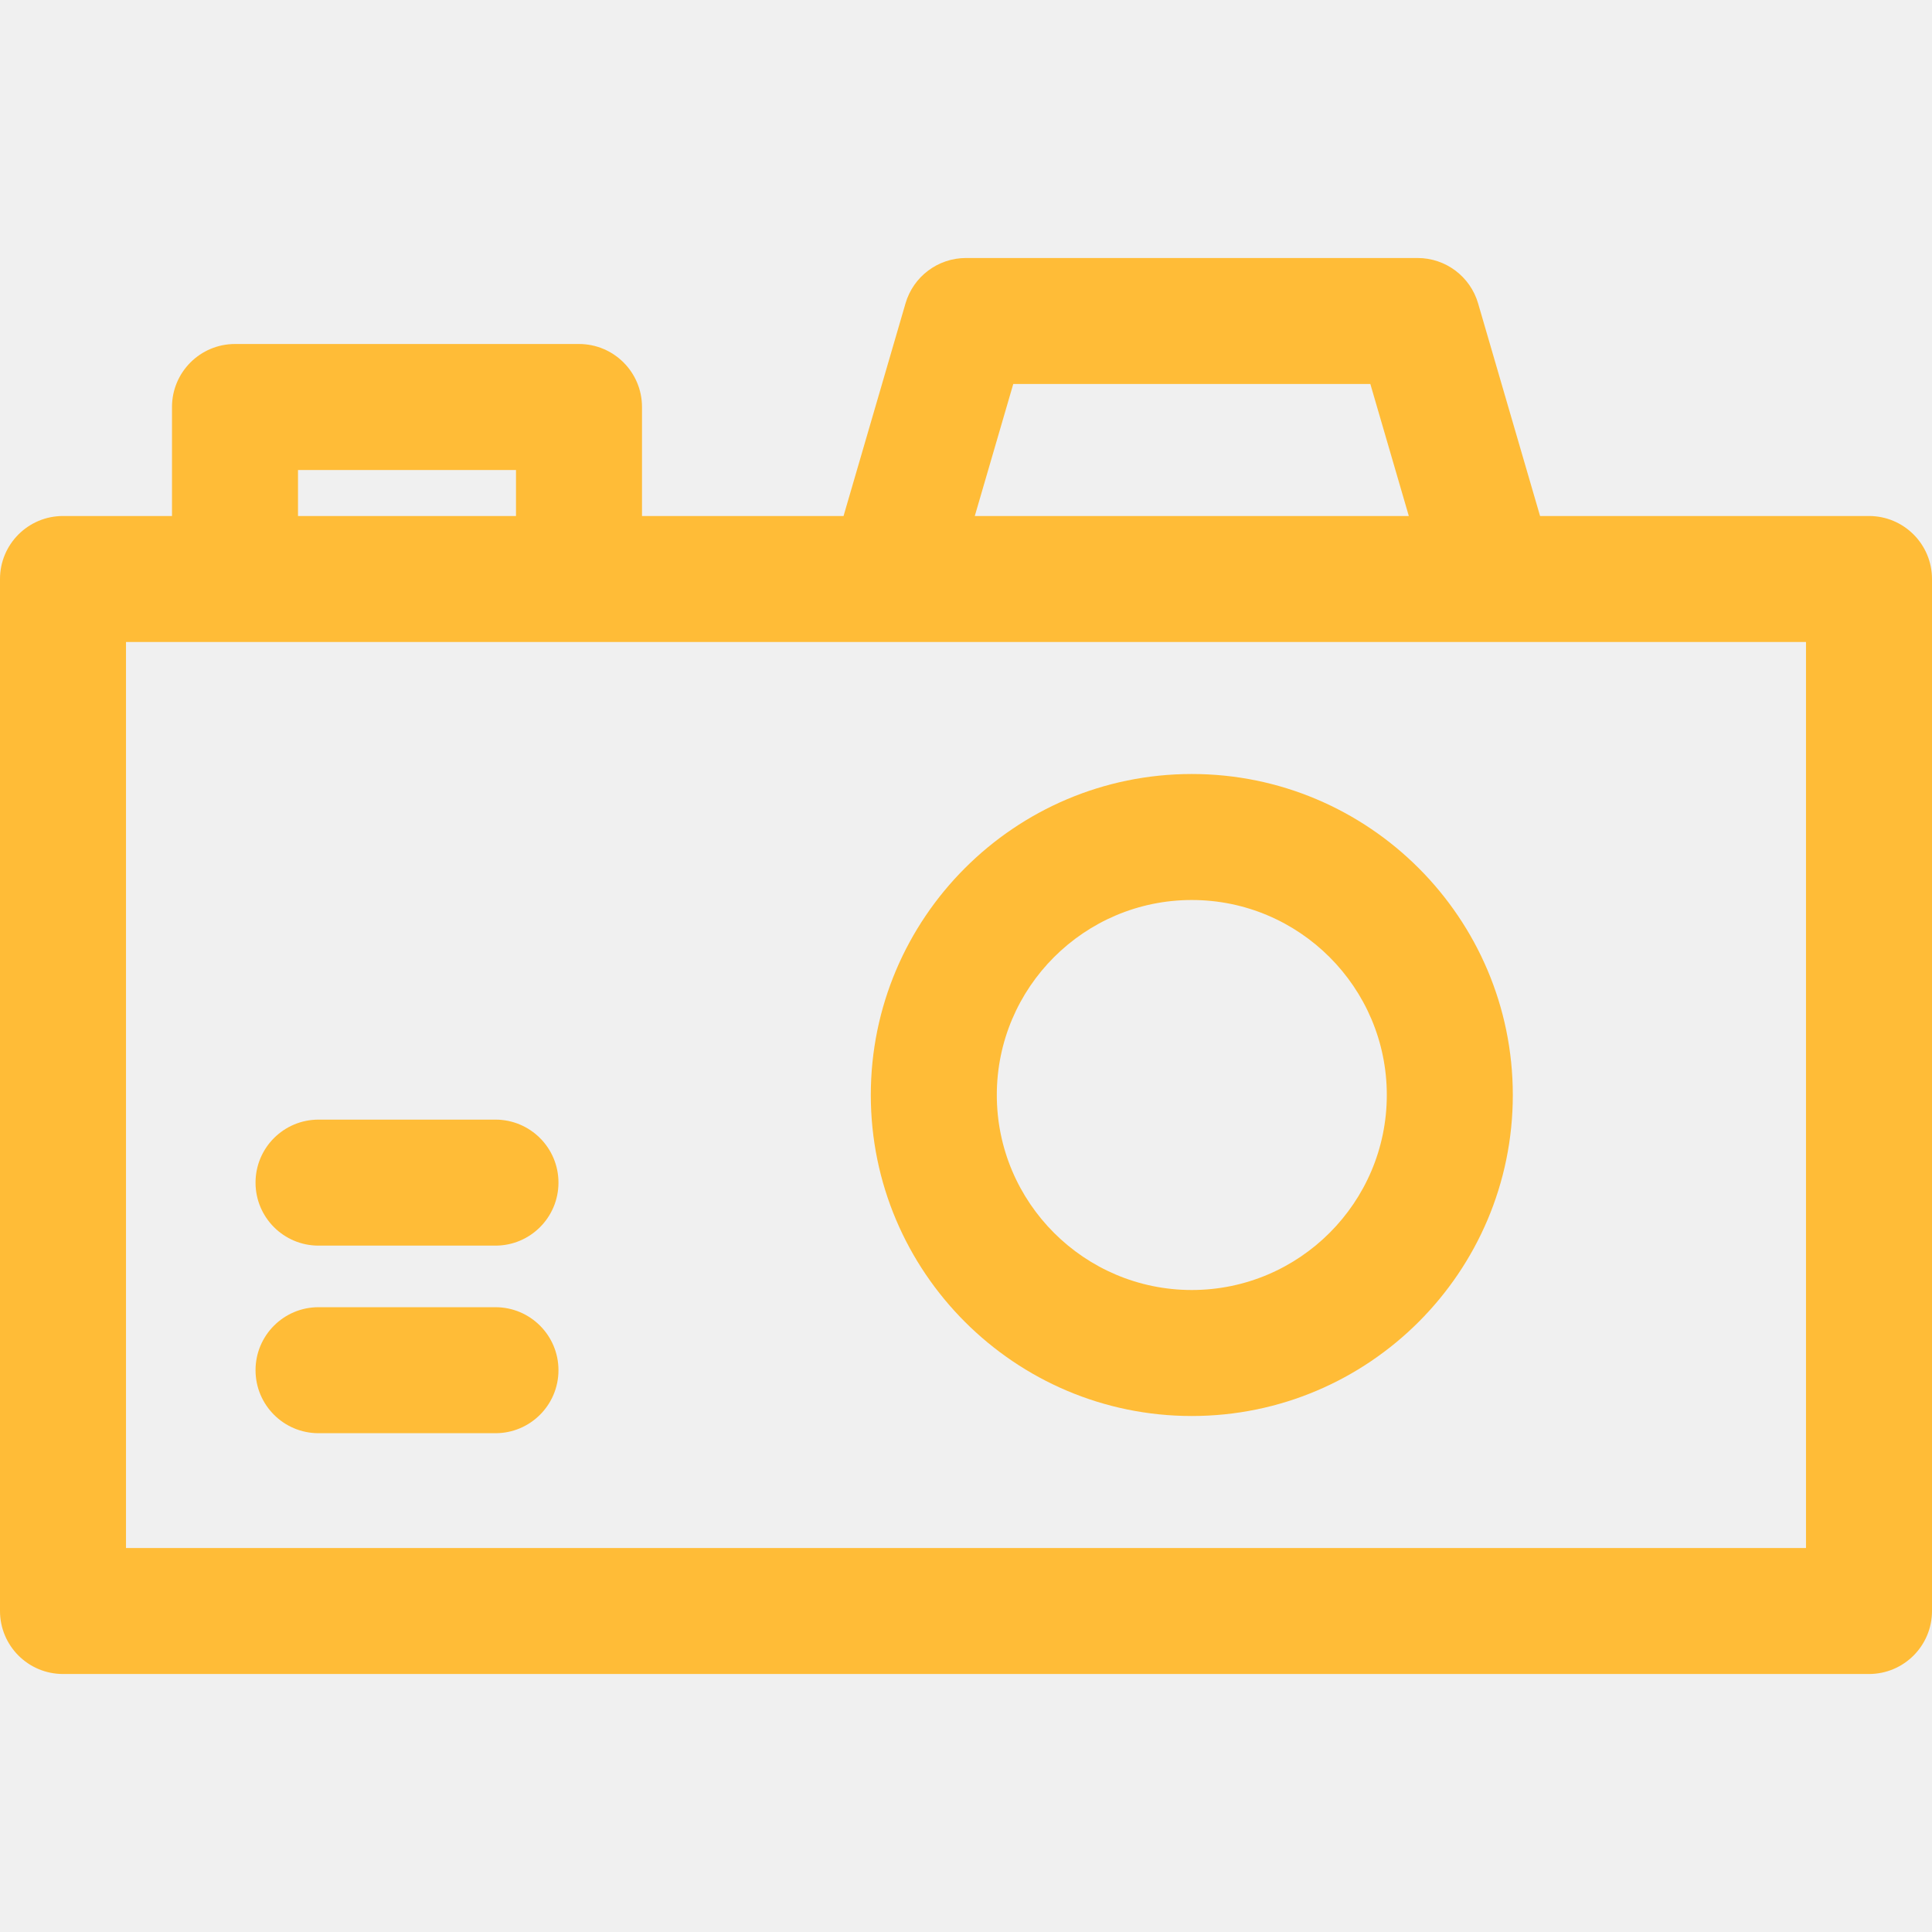
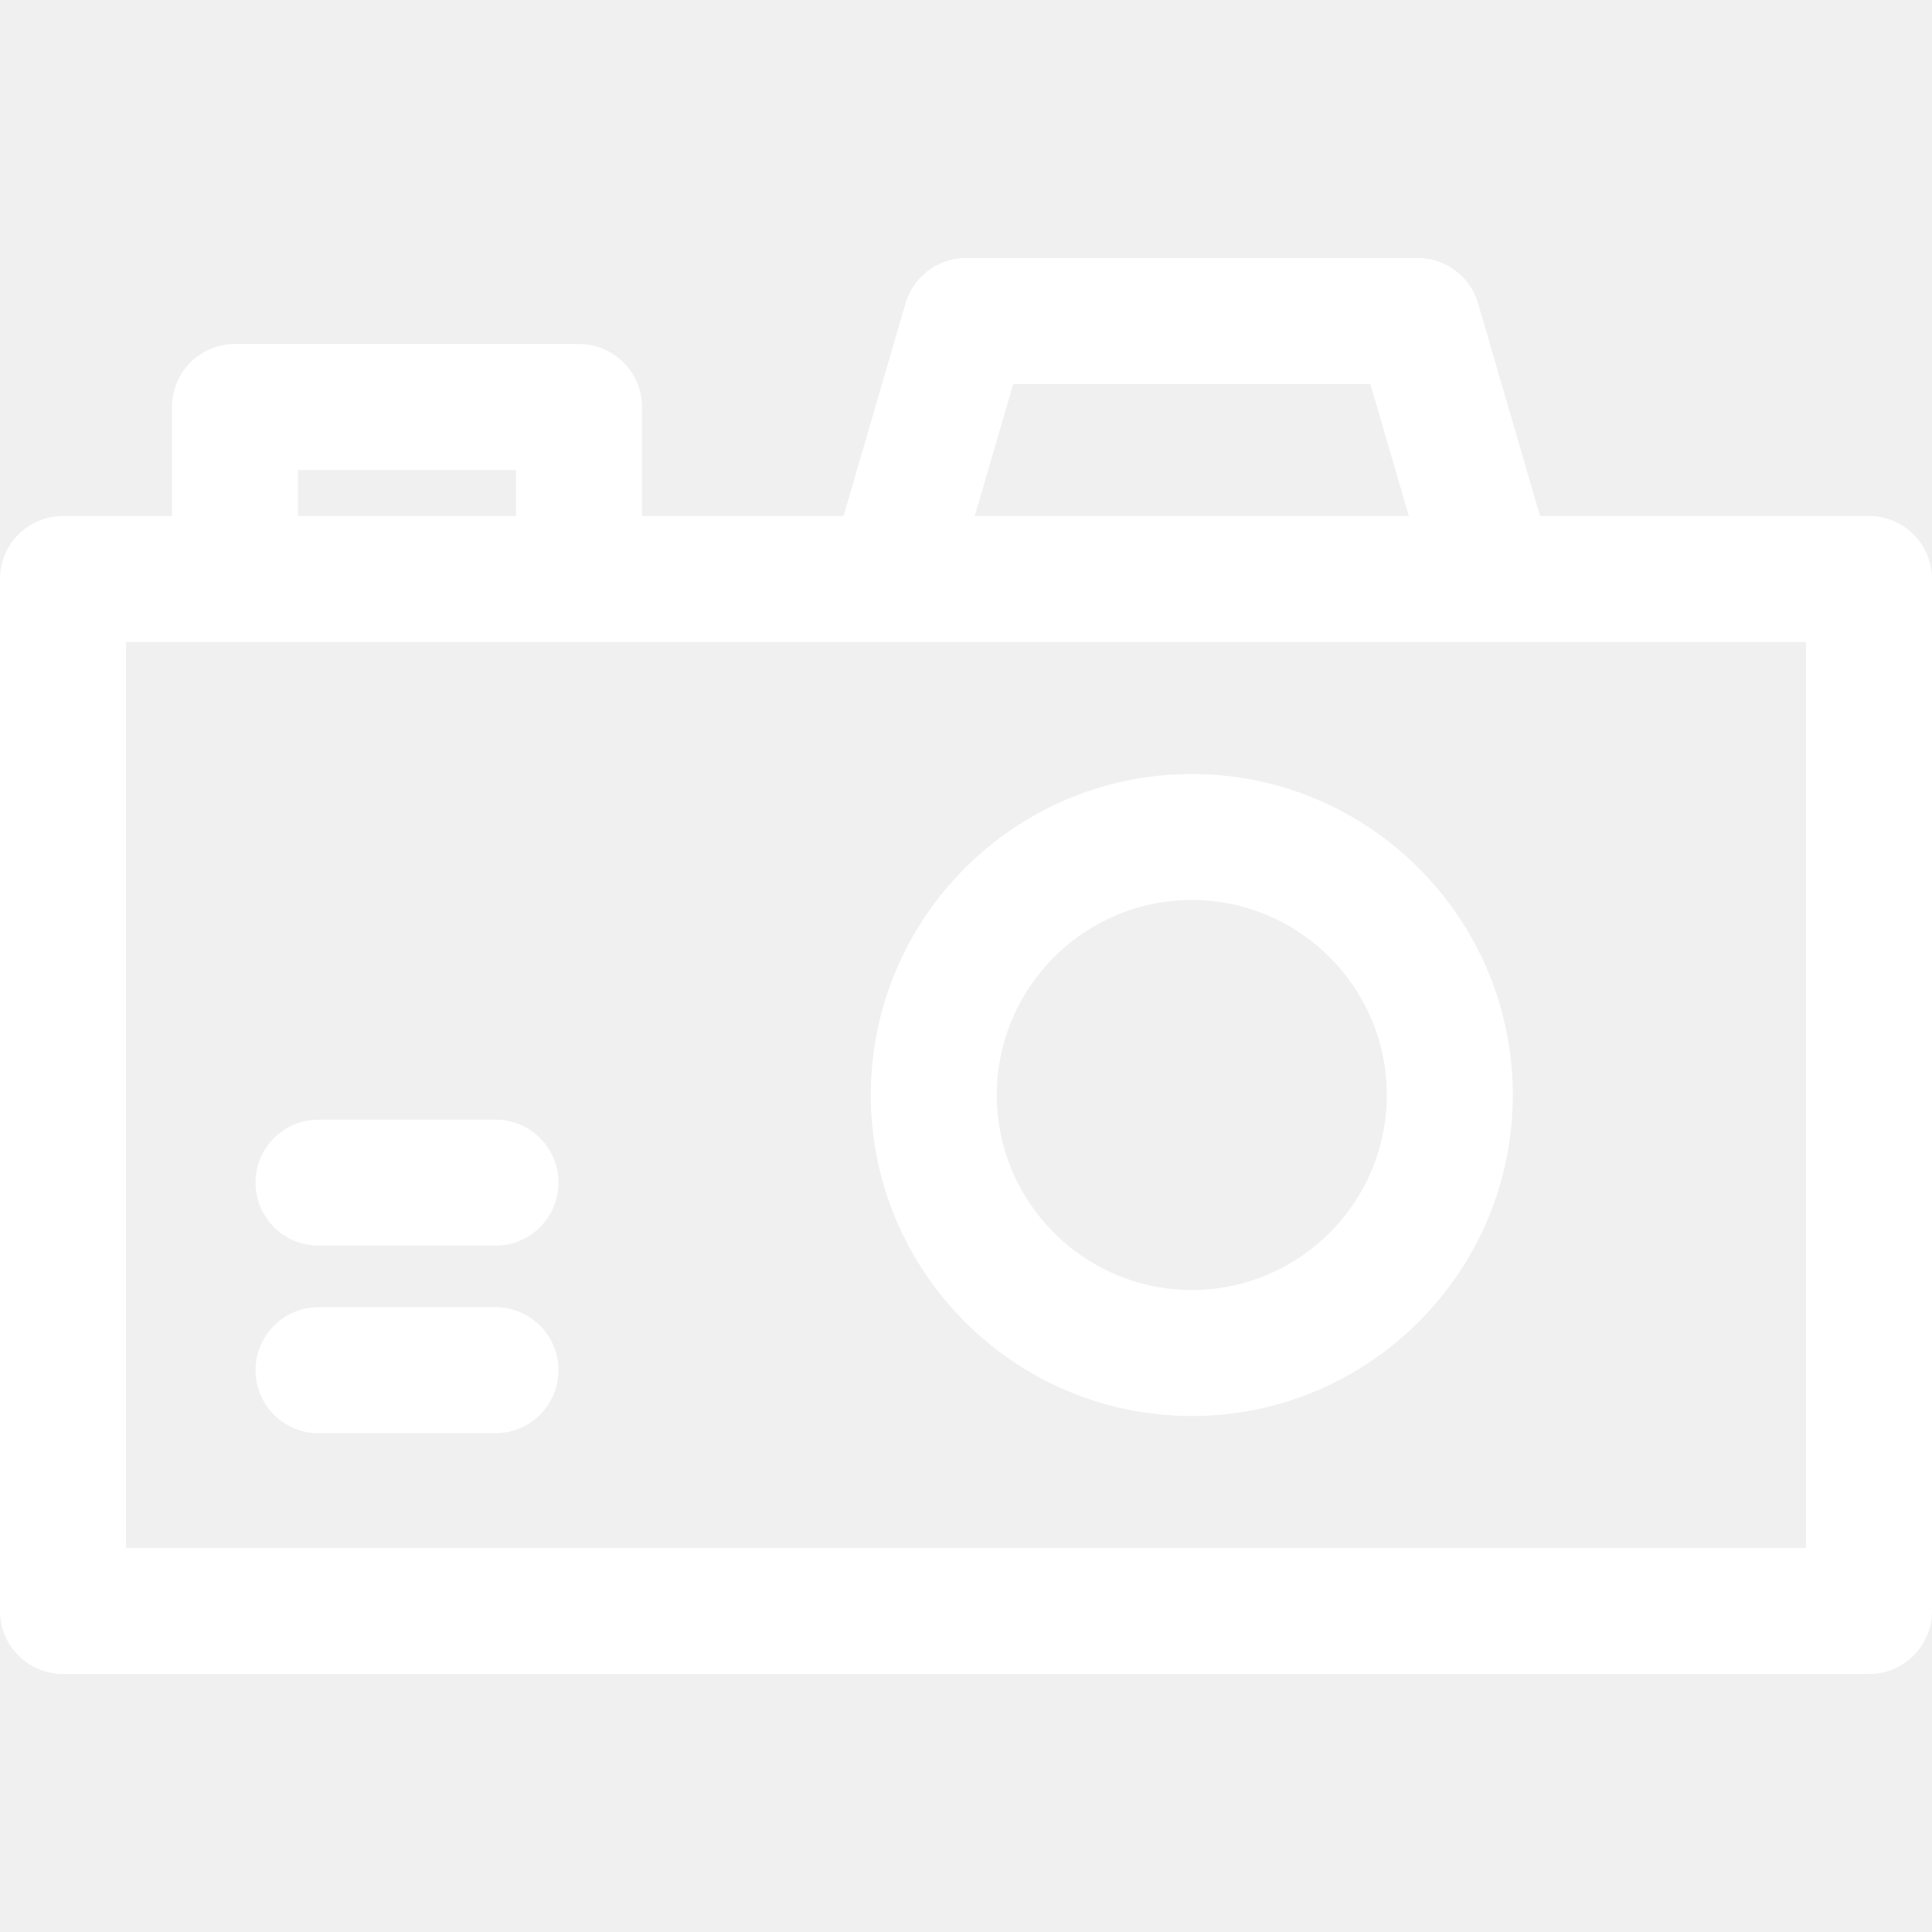
- <svg xmlns="http://www.w3.org/2000/svg" version="1.1" id="Layer_1" x="0px" y="0px" viewBox="0 0 512 512" style="enable-background:new 0 0 512 512;" fill="#FFBC37" xml:space="preserve">
+ <svg xmlns="http://www.w3.org/2000/svg" version="1.1" id="Layer_1" x="0px" y="0px" viewBox="0 0 512 512" style="enable-background:new 0 0 512 512;" fill="#fff" xml:space="preserve">
  <g>
    <g>
      <path d="M495.304,136.746h-87.171L391.71,80.397c-2.077-7.125-8.607-12.024-16.029-12.024H256    c-7.422,0-13.952,4.898-16.029,12.024l-16.423,56.349h-53.412v-28.887c0-9.22-7.475-16.696-16.696-16.696H62.277    c-9.22,0-16.696,7.475-16.696,16.696v28.887H16.696C7.475,136.746,0,144.221,0,153.441v273.49c0,9.22,7.475,16.696,16.696,16.696    h478.609c9.22,0,16.696-7.475,16.696-16.696v-273.49C512,144.221,504.525,136.746,495.304,136.746z M268.524,101.765h94.632    l10.195,34.982H258.328L268.524,101.765z M78.973,124.555h57.773v12.191H78.973V124.555z M478.609,410.236H33.391V170.137    c9.101,0,427.95,0,445.217,0V410.236z" />
    </g>
  </g>
  <g>
    <g>
      <path d="M315.841,205.119c-46.907,0-85.068,38.161-85.068,85.068s38.162,85.069,85.068,85.069    c46.907,0,85.069-38.162,85.069-85.069C400.909,243.28,362.748,205.119,315.841,205.119z M315.841,341.864    c-28.495,0-51.676-23.182-51.676-51.677c0-28.495,23.182-51.676,51.676-51.676c28.495,0,51.677,23.181,51.677,51.676    C367.518,318.682,344.336,341.864,315.841,341.864z" />
    </g>
  </g>
  <g>
    <g>
      <path d="M131.304,296.711H84.415c-9.22,0-16.696,7.475-16.696,16.696s7.475,16.696,16.696,16.696h46.888    c9.22,0,16.696-7.475,16.696-16.696S140.524,296.711,131.304,296.711z" />
    </g>
  </g>
  <g>
    <g>
      <path d="M131.304,346.422H84.415c-9.22,0-16.696,7.475-16.696,16.696s7.475,16.696,16.696,16.696h46.888    c9.22,0,16.696-7.475,16.696-16.696S140.524,346.422,131.304,346.422z" />
    </g>
  </g>
  <g>
</g>
  <g>
</g>
  <g>
</g>
  <g>
</g>
  <g>
</g>
  <g>
</g>
  <g>
</g>
  <g>
</g>
  <g>
</g>
  <g>
</g>
  <g>
</g>
  <g>
</g>
  <g>
</g>
  <g>
</g>
  <g>
</g>
</svg>
